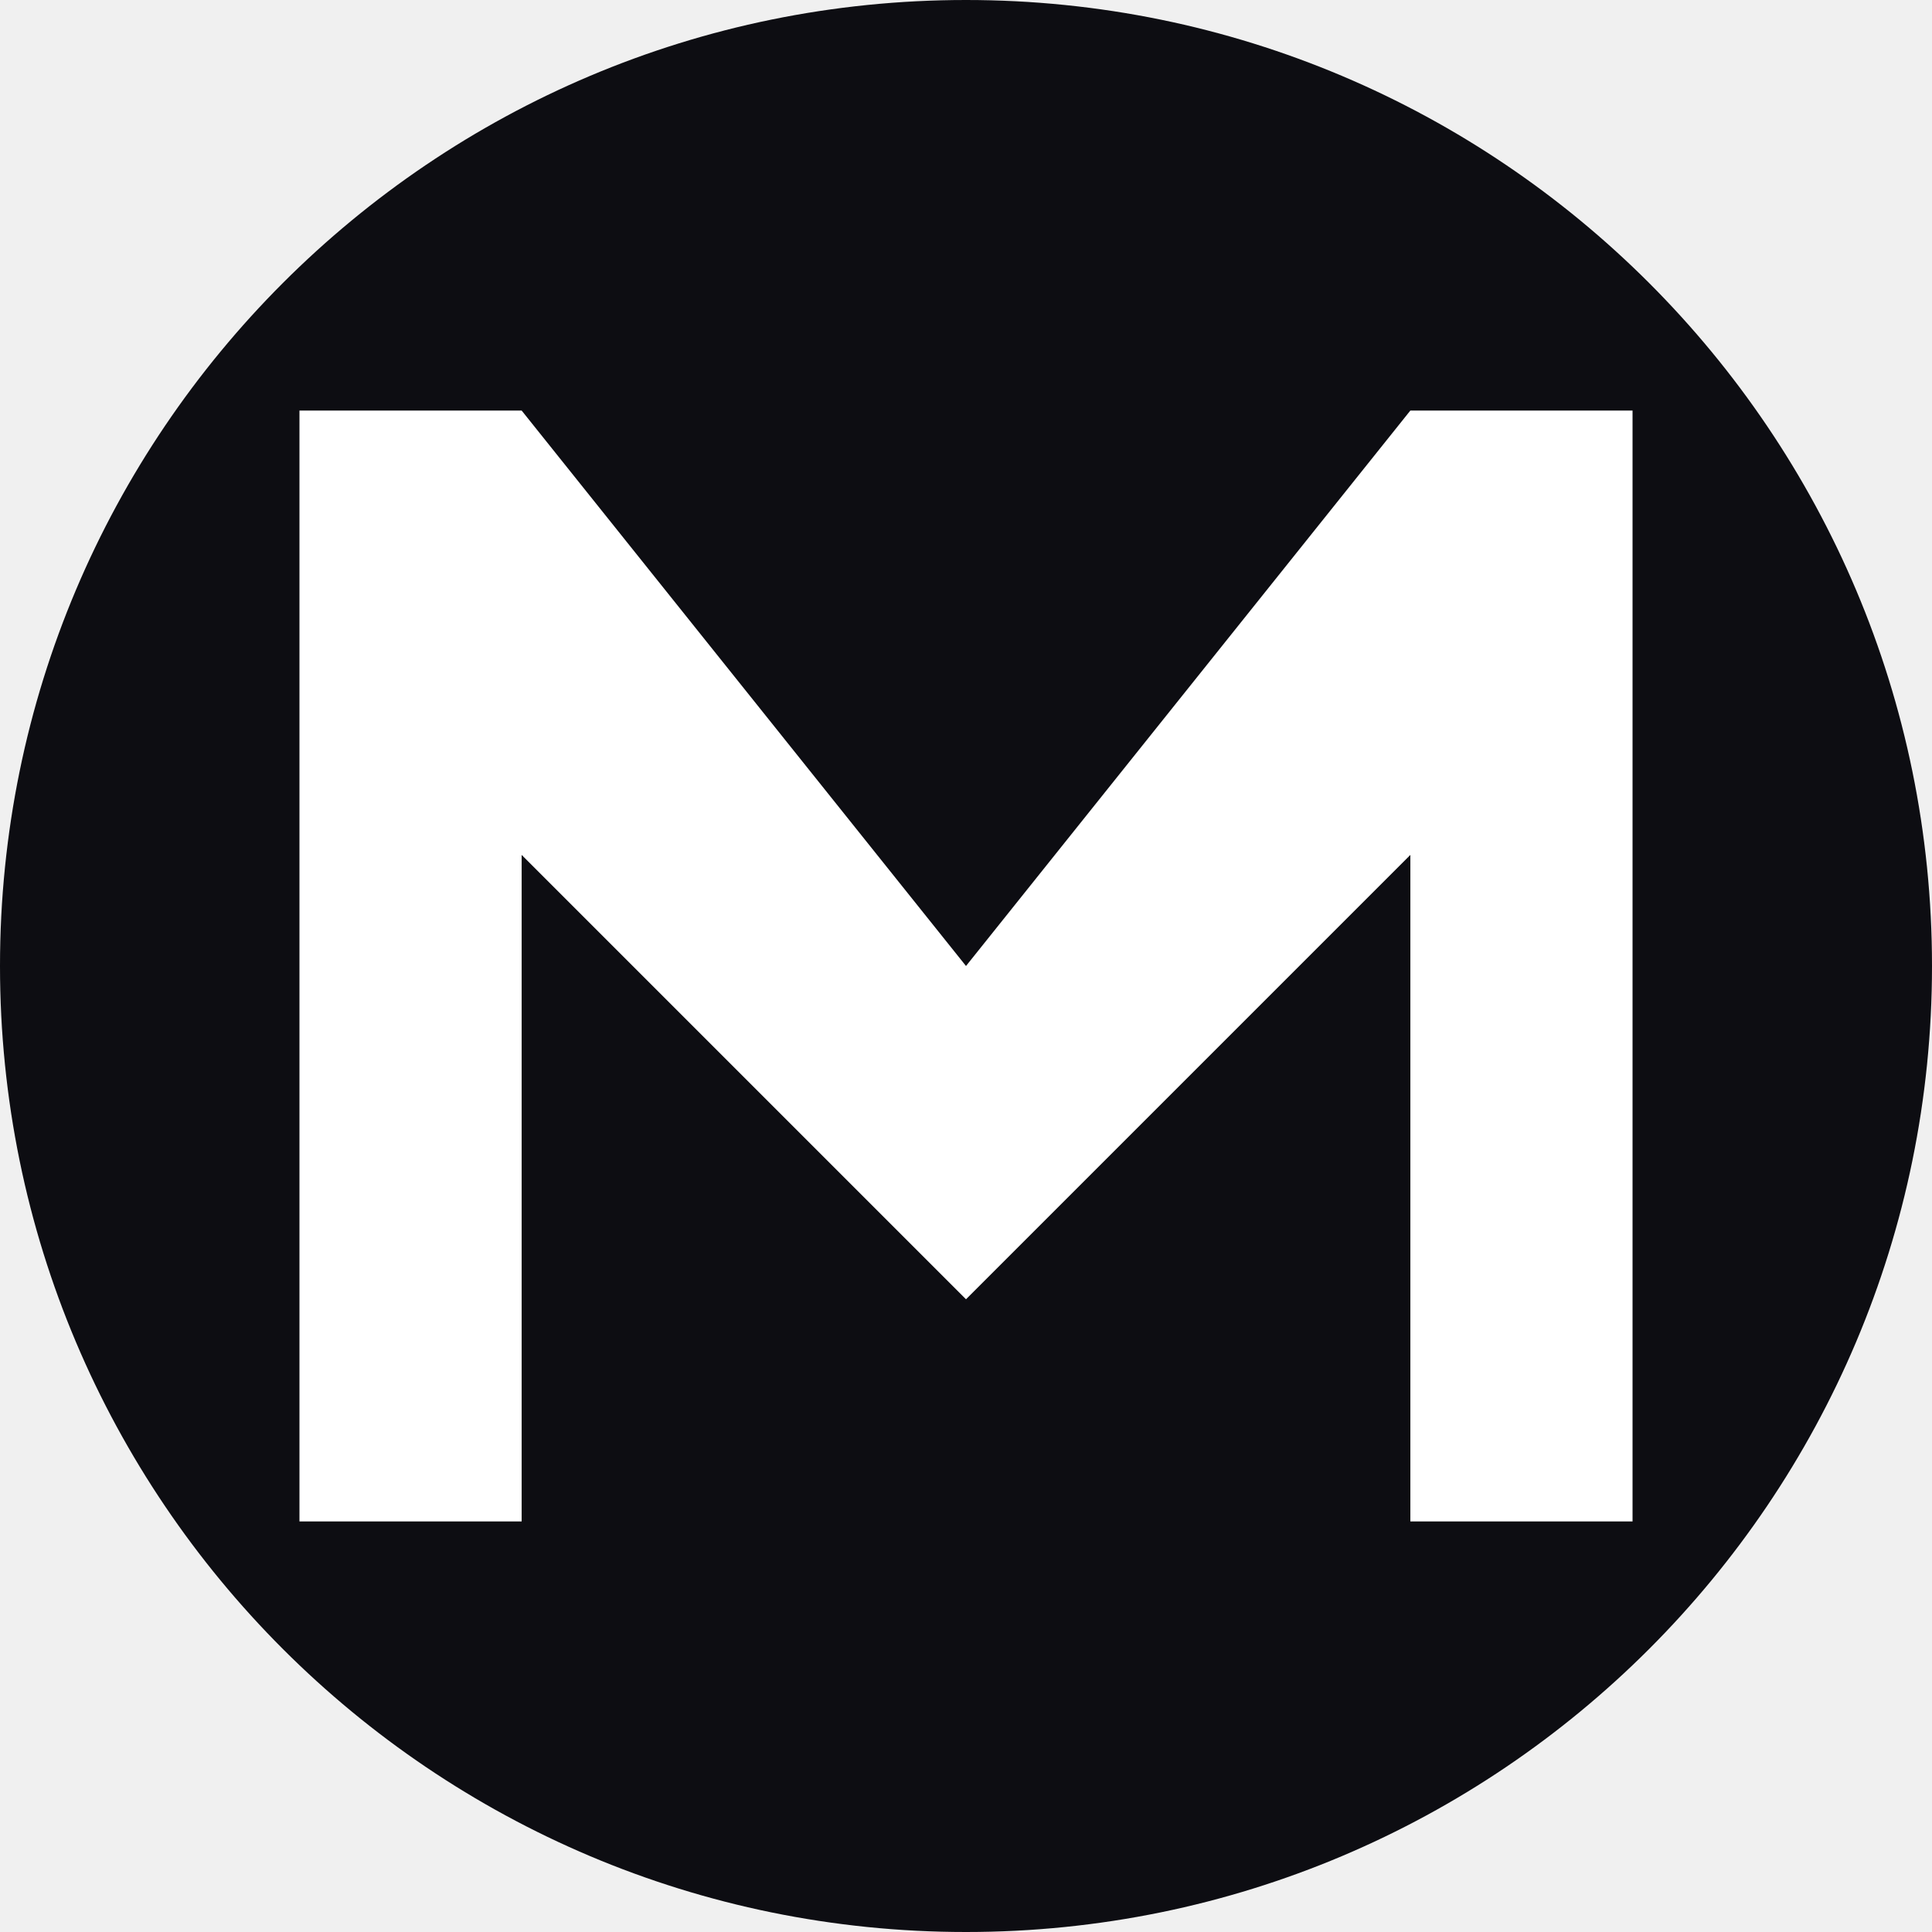
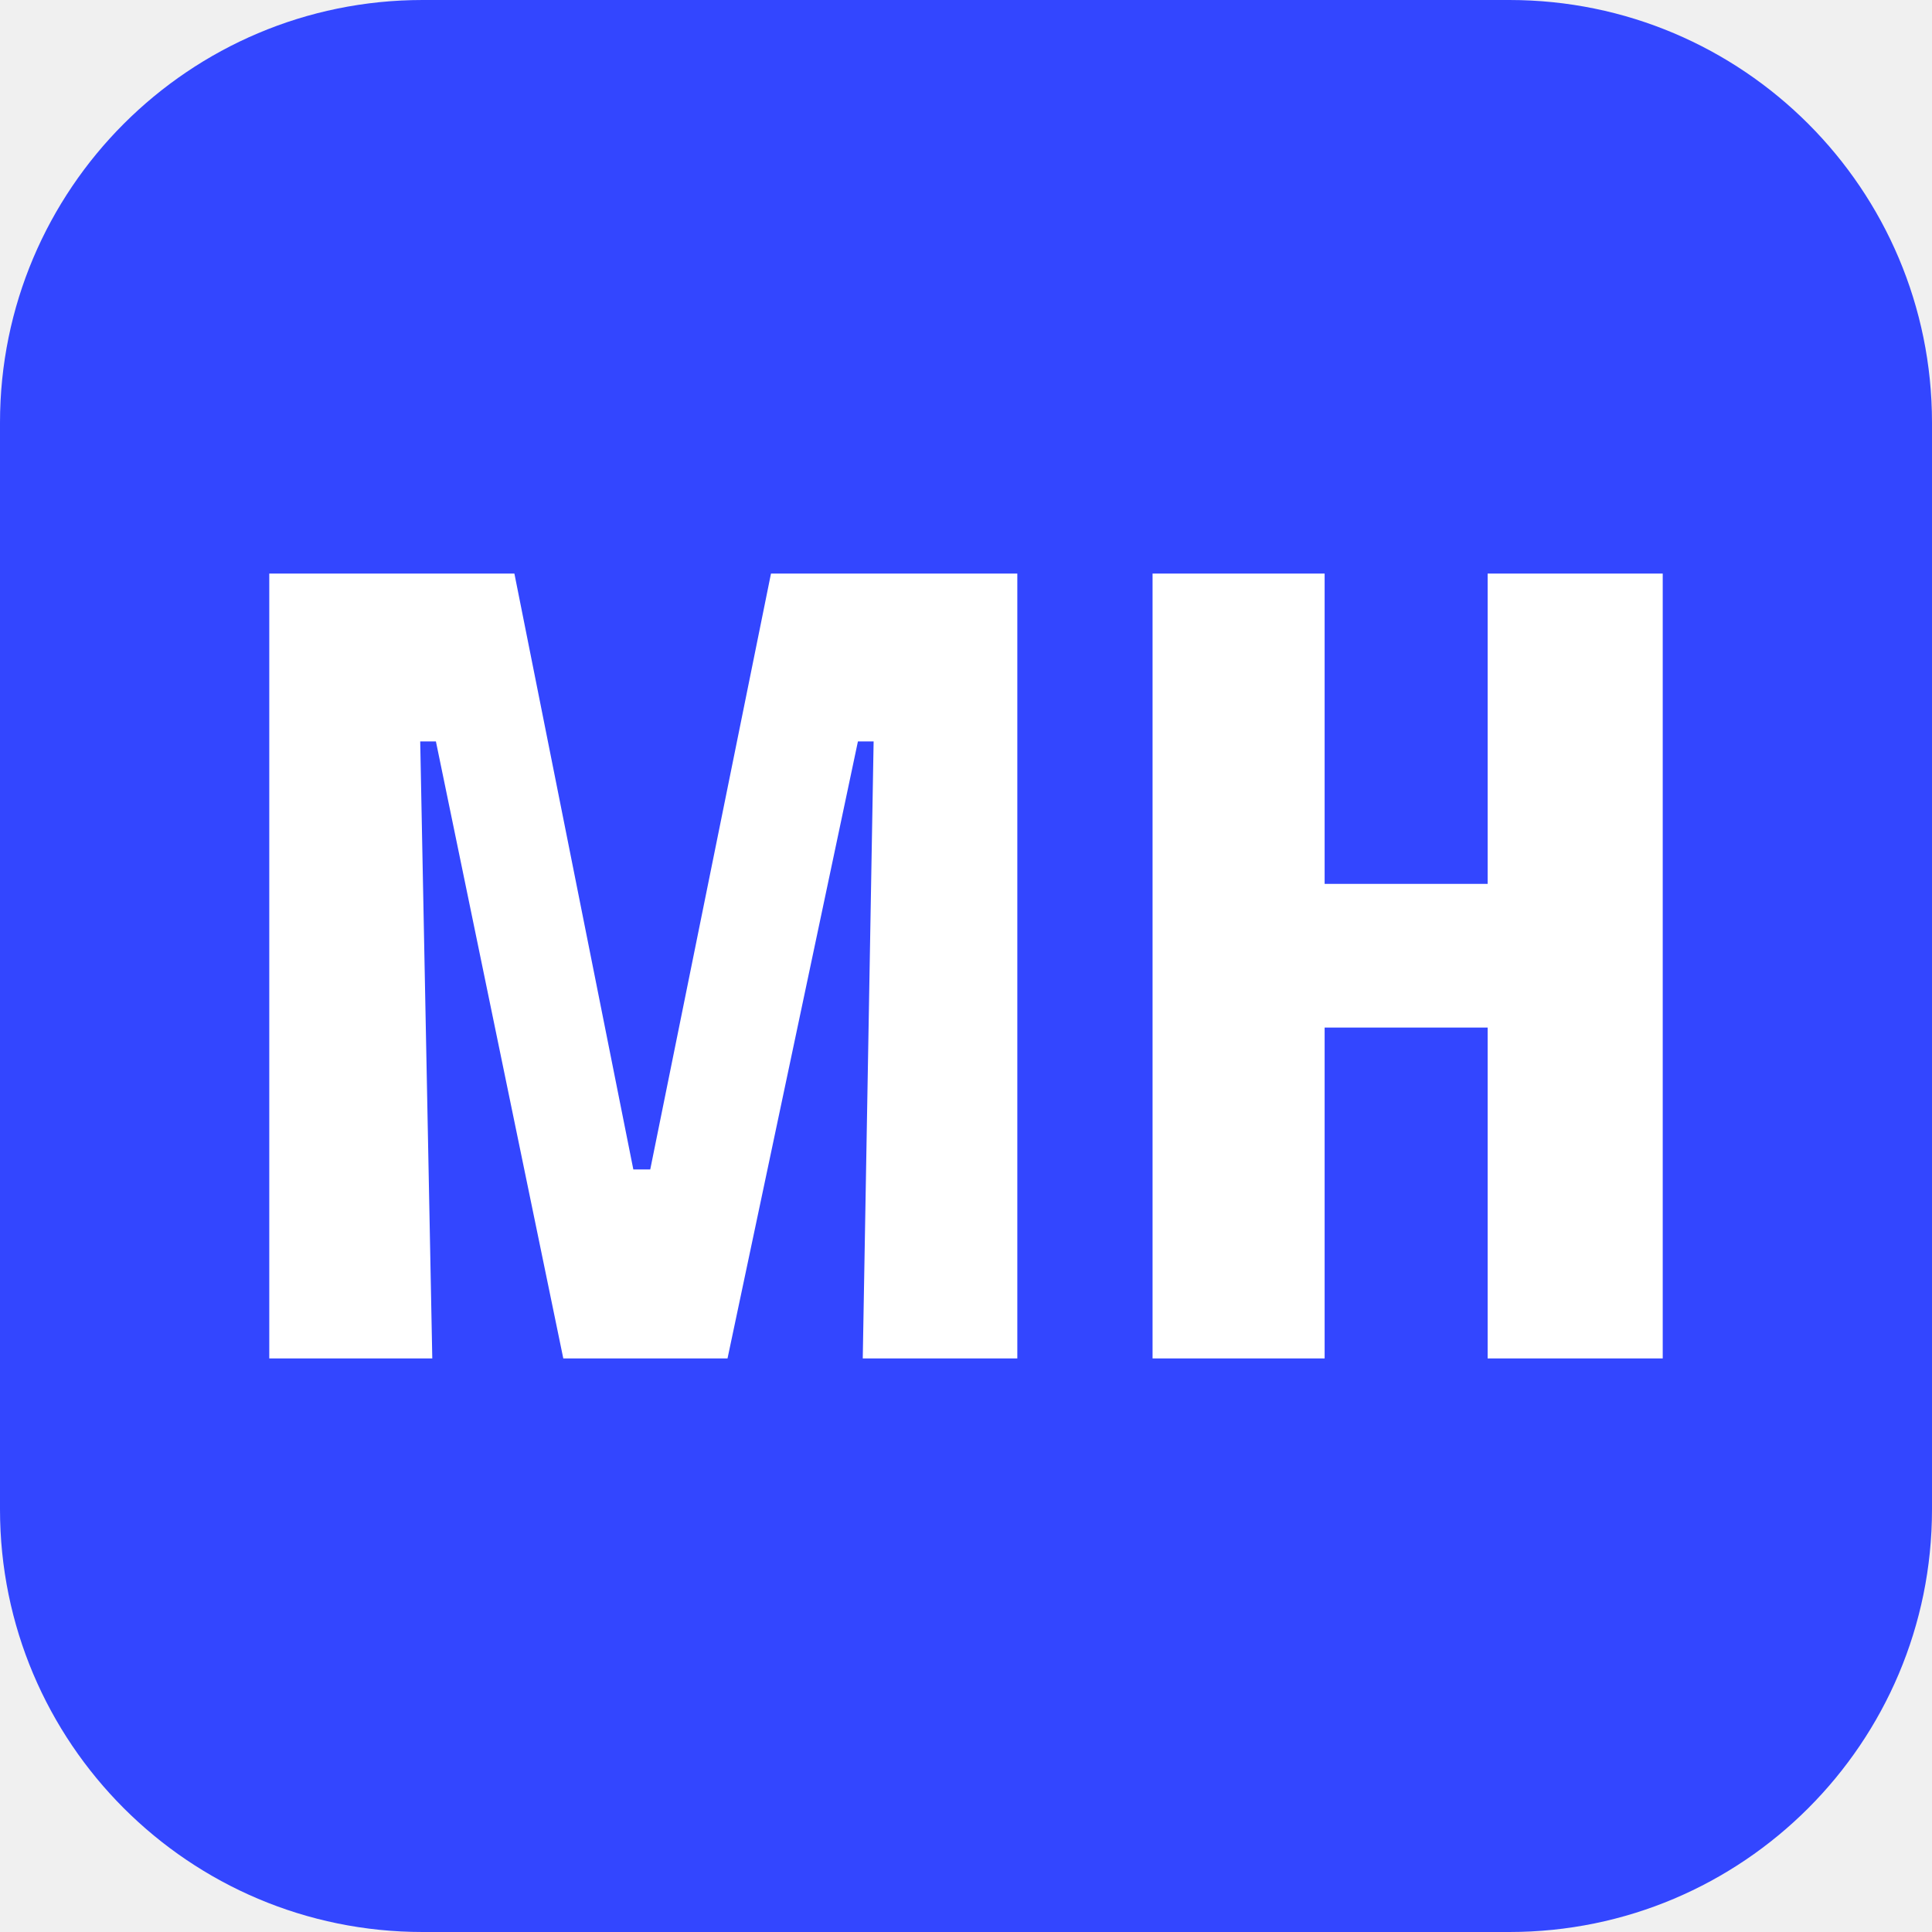
- <svg xmlns="http://www.w3.org/2000/svg" viewBox="0 0 16 16">
-   <circle cx="8" cy="8" r="8" fill="#0d0d12" />
-   <path fill="#ffffff" d="M2.48 3.4h1.84L8 8l3.68-4.6h1.84v9.2h-1.84V7.08L8 10.76 4.32 7.08v5.52H2.48z" />
+ <svg xmlns="http://www.w3.org/2000/svg" viewBox="0 0 32 32">
+   <rect width="32" height="32" rx="7" fill="#3346ff" />
+   <path fill="#ffffff" d="M4.46 22.5L4.46 9.5L8.52 9.5L10.49 19.37L10.77 19.37L12.77 9.5L16.85 9.5L16.85 22.5L14.29 22.5L14.47 12.28L14.21 12.28L12.05 22.5L9.33 22.5L7.22 12.28L6.96 12.28L7.16 22.5ZM24.64 22.5L24.64 9.5L27.54 9.5L27.54 22.5ZM19.09 22.5L19.09 9.5L21.94 9.5L21.94 22.5ZM20.74 17.02L20.74 14.64L25.8 14.64L25.8 17.02Z" />
</svg>
